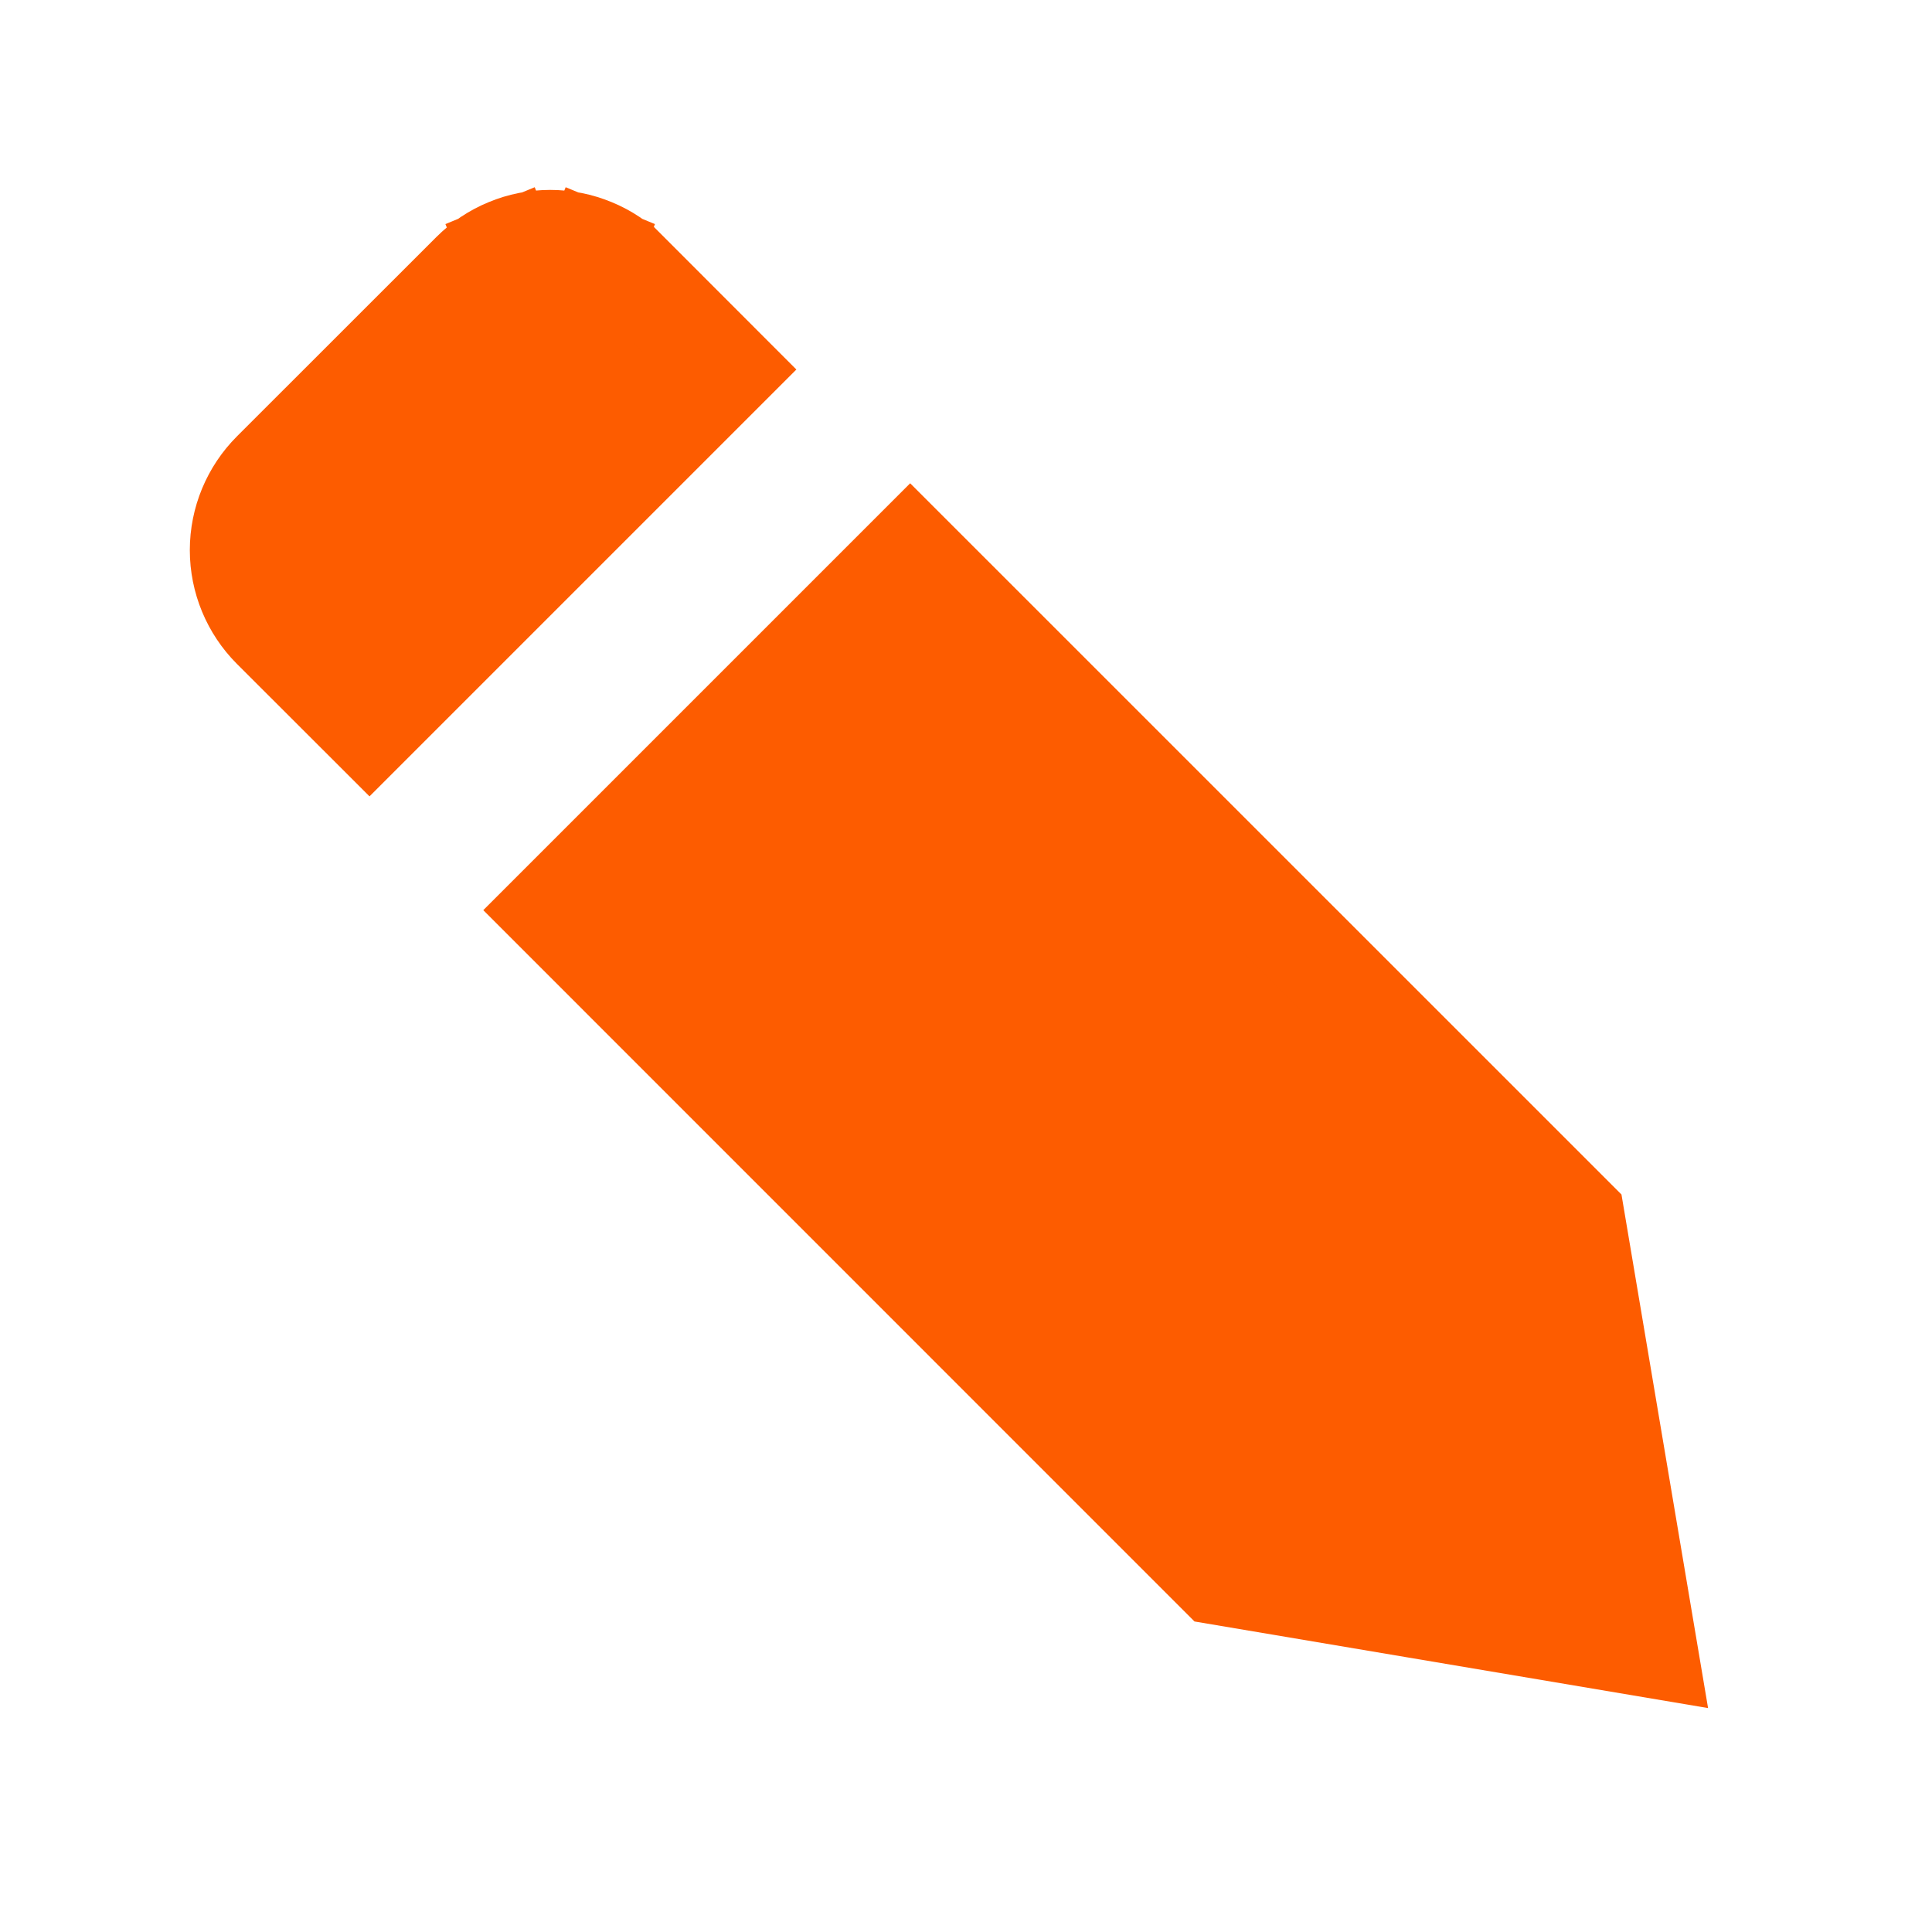
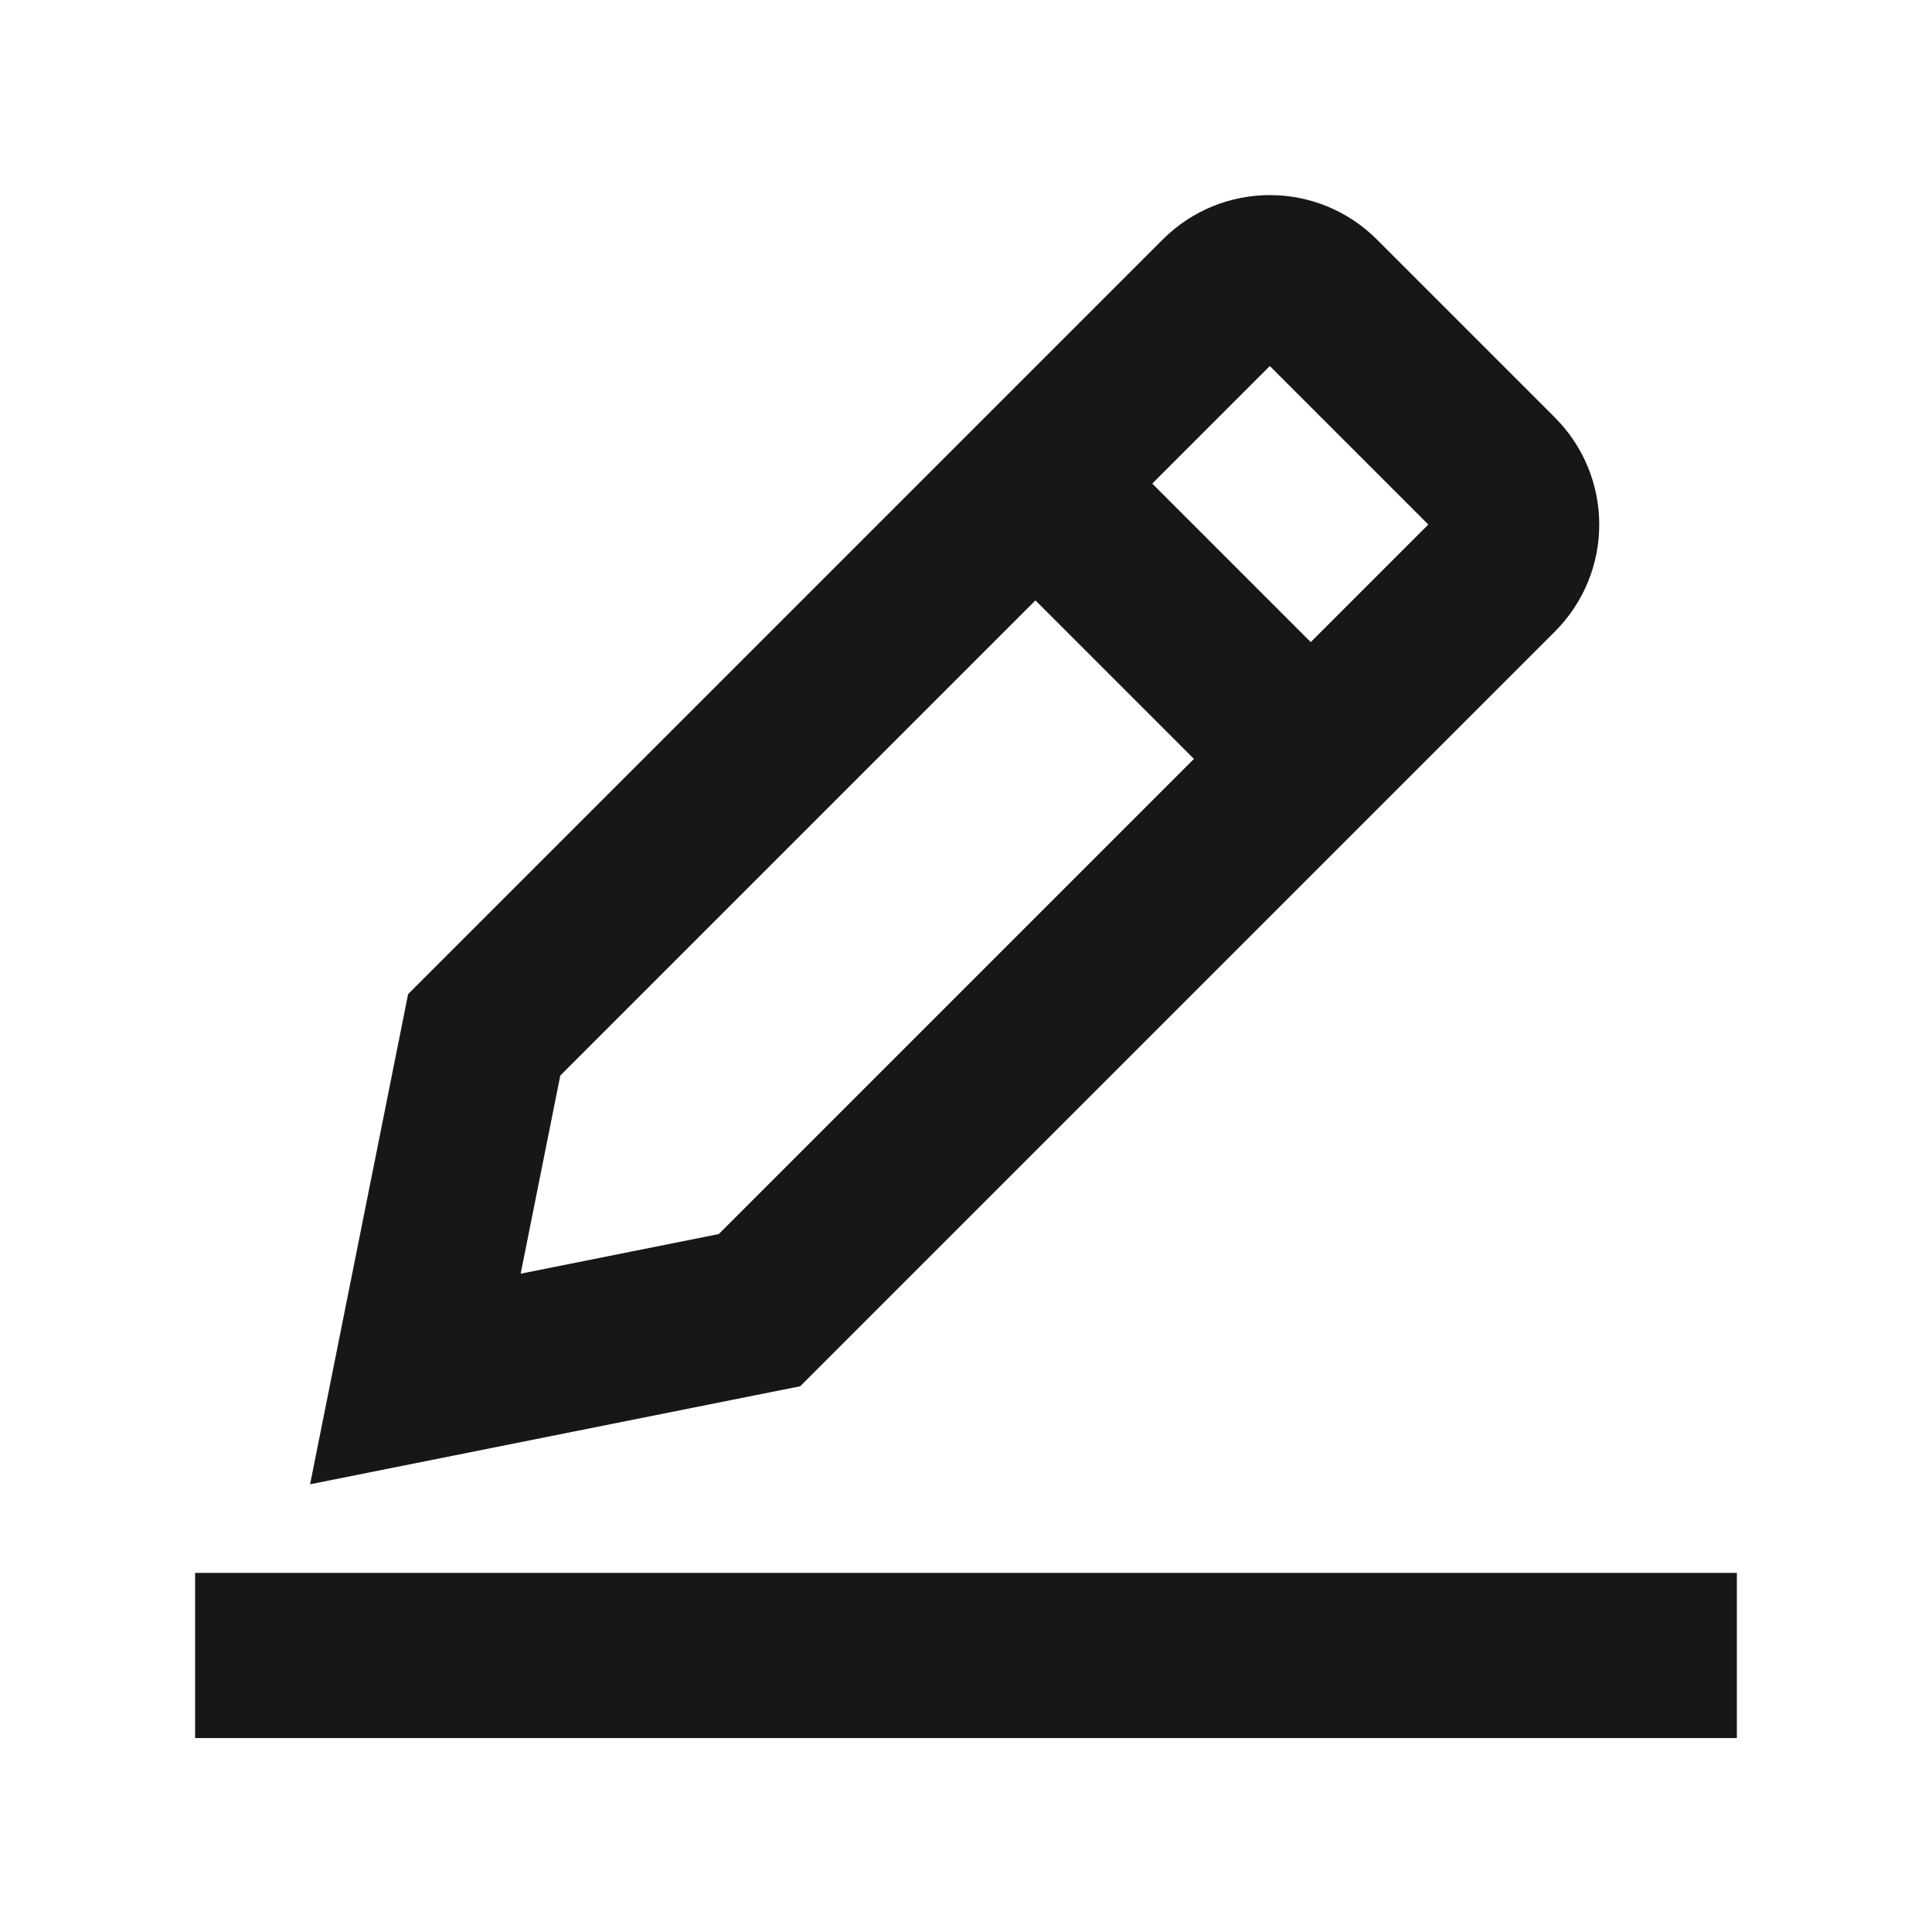
- <svg xmlns="http://www.w3.org/2000/svg" width="20" height="20" viewBox="0 0 20 20" fill="none">
-   <path d="M4.87 2.808L4.87 2.808C4.979 2.699 5.107 2.613 5.249 2.555L5.073 2.129L5.249 2.555C5.39 2.496 5.542 2.466 5.695 2.466C5.849 2.466 6 2.496 6.142 2.555L6.318 2.129L6.142 2.555C6.284 2.613 6.412 2.699 6.52 2.808C6.52 2.808 6.521 2.808 6.521 2.808L7.537 3.825L3.825 7.537L2.807 6.52C2.588 6.301 2.465 6.004 2.465 5.695C2.465 5.386 2.588 5.089 2.807 4.87L4.87 2.808ZM17.072 17.072L12.606 16.319L5.71 9.422L9.422 5.71L16.319 12.606L17.072 17.072Z" fill="#FD5C00" stroke="#FD5C00" />
+ <svg xmlns="http://www.w3.org/2000/svg" width="16" height="16" viewBox="0 0 16 16" fill="none">
+   <path d="M2.3 13.71L13.7 13.71" stroke="#171717" stroke-width="1.368" stroke-miterlimit="10" stroke-linecap="square" />
+   <path d="M6.29 10.85L3.44 11.42L4.01 8.57L10.113 2.467C10.336 2.244 10.697 2.244 10.919 2.467L12.393 3.941C12.616 4.164 12.616 4.525 12.393 4.747L6.29 10.85Z" stroke="#171717" stroke-width="1.368" stroke-miterlimit="10" stroke-linecap="round" />
+   <path d="M8.57 4L10.85 6.28" stroke="#171717" stroke-width="1.368" stroke-miterlimit="10" />
</svg>
